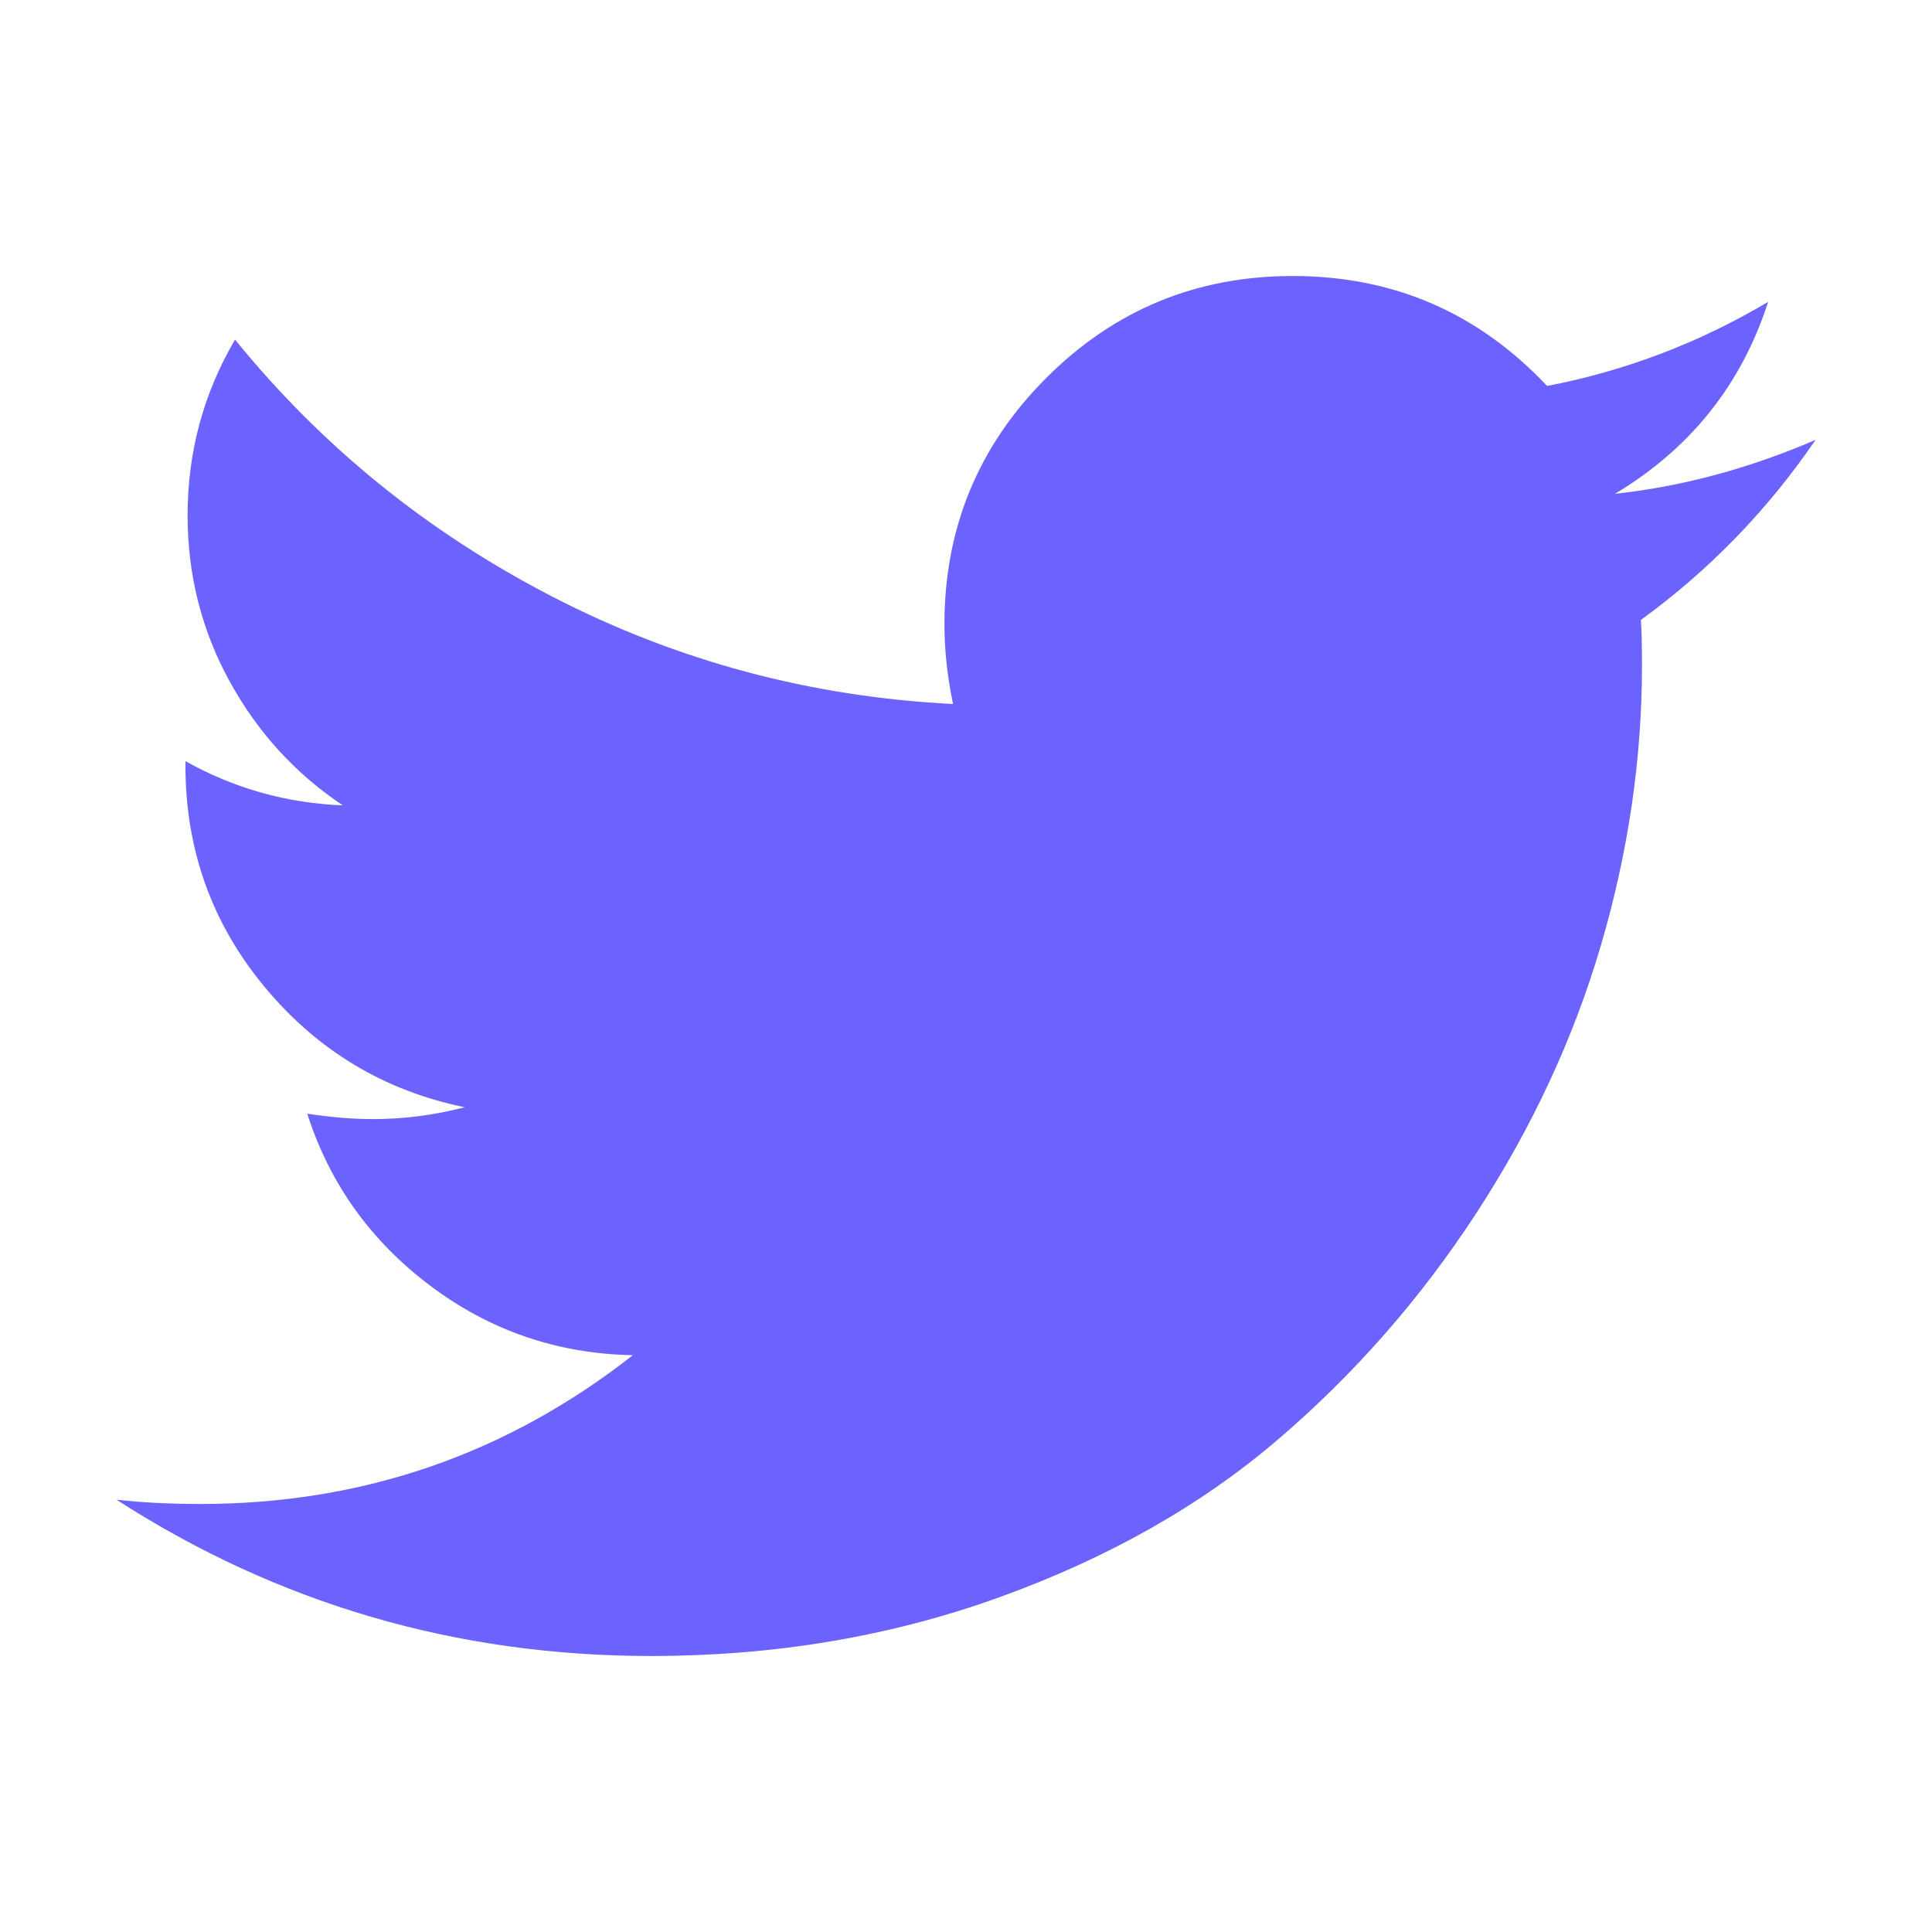
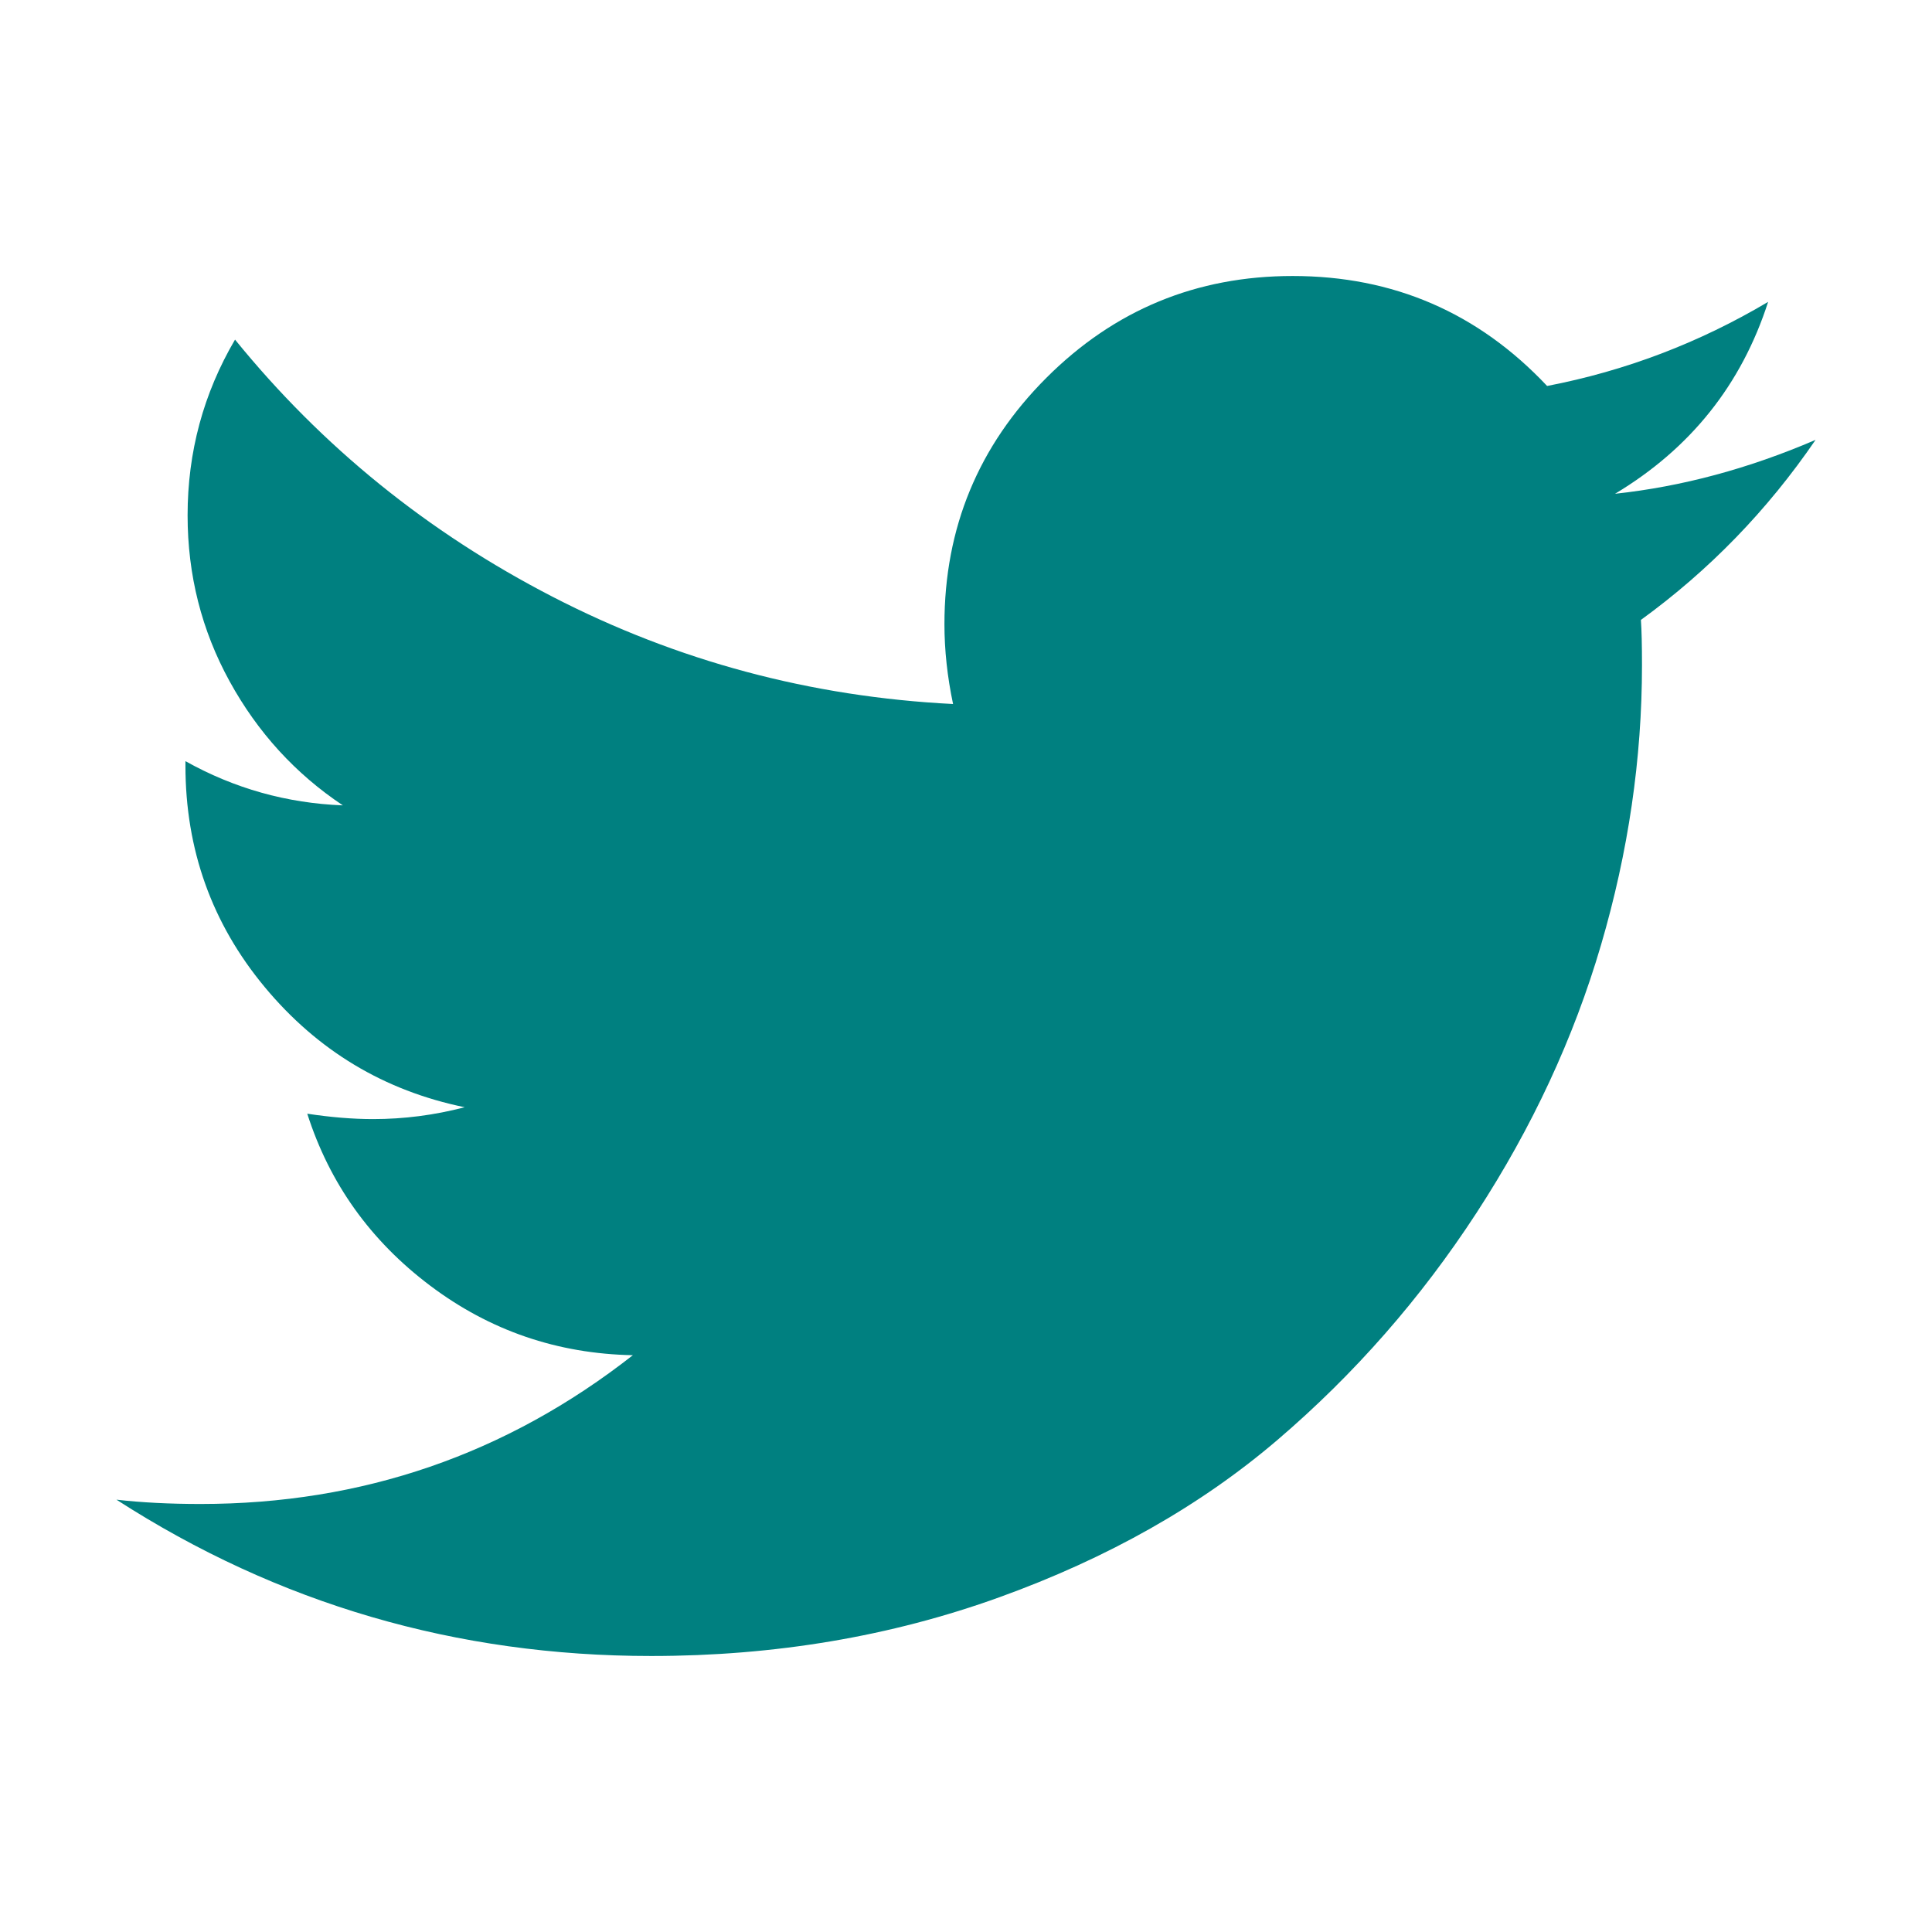
<svg xmlns="http://www.w3.org/2000/svg" width="1792" height="1792">
-   <path fill="#6c63ff" d="M1684 408q-67 98-162 167 1 14 1 42 0 130-38 259.5T1369.5 1125 1185 1335.5t-258 146-323 54.5q-271 0-496-145 35 4 78 4 225 0 401-138-105-2-188-64.5T285 1033q33 5 61 5 43 0 85-11-112-23-185.5-111.5T172 710v-4q68 38 146 41-66-44-105-115t-39-154q0-88 44-163 121 149 294.5 238.5T884 653q-8-38-8-74 0-134 94.5-228.5T1199 256q140 0 236 102 109-21 205-78-37 115-142 178 93-10 186-50z" />
+   <path fill="#008080" d="M1684 408q-67 98-162 167 1 14 1 42 0 130-38 259.5T1369.5 1125 1185 1335.5t-258 146-323 54.5q-271 0-496-145 35 4 78 4 225 0 401-138-105-2-188-64.5T285 1033q33 5 61 5 43 0 85-11-112-23-185.5-111.5T172 710v-4q68 38 146 41-66-44-105-115t-39-154q0-88 44-163 121 149 294.5 238.5T884 653q-8-38-8-74 0-134 94.5-228.5T1199 256q140 0 236 102 109-21 205-78-37 115-142 178 93-10 186-50z" />
</svg>
